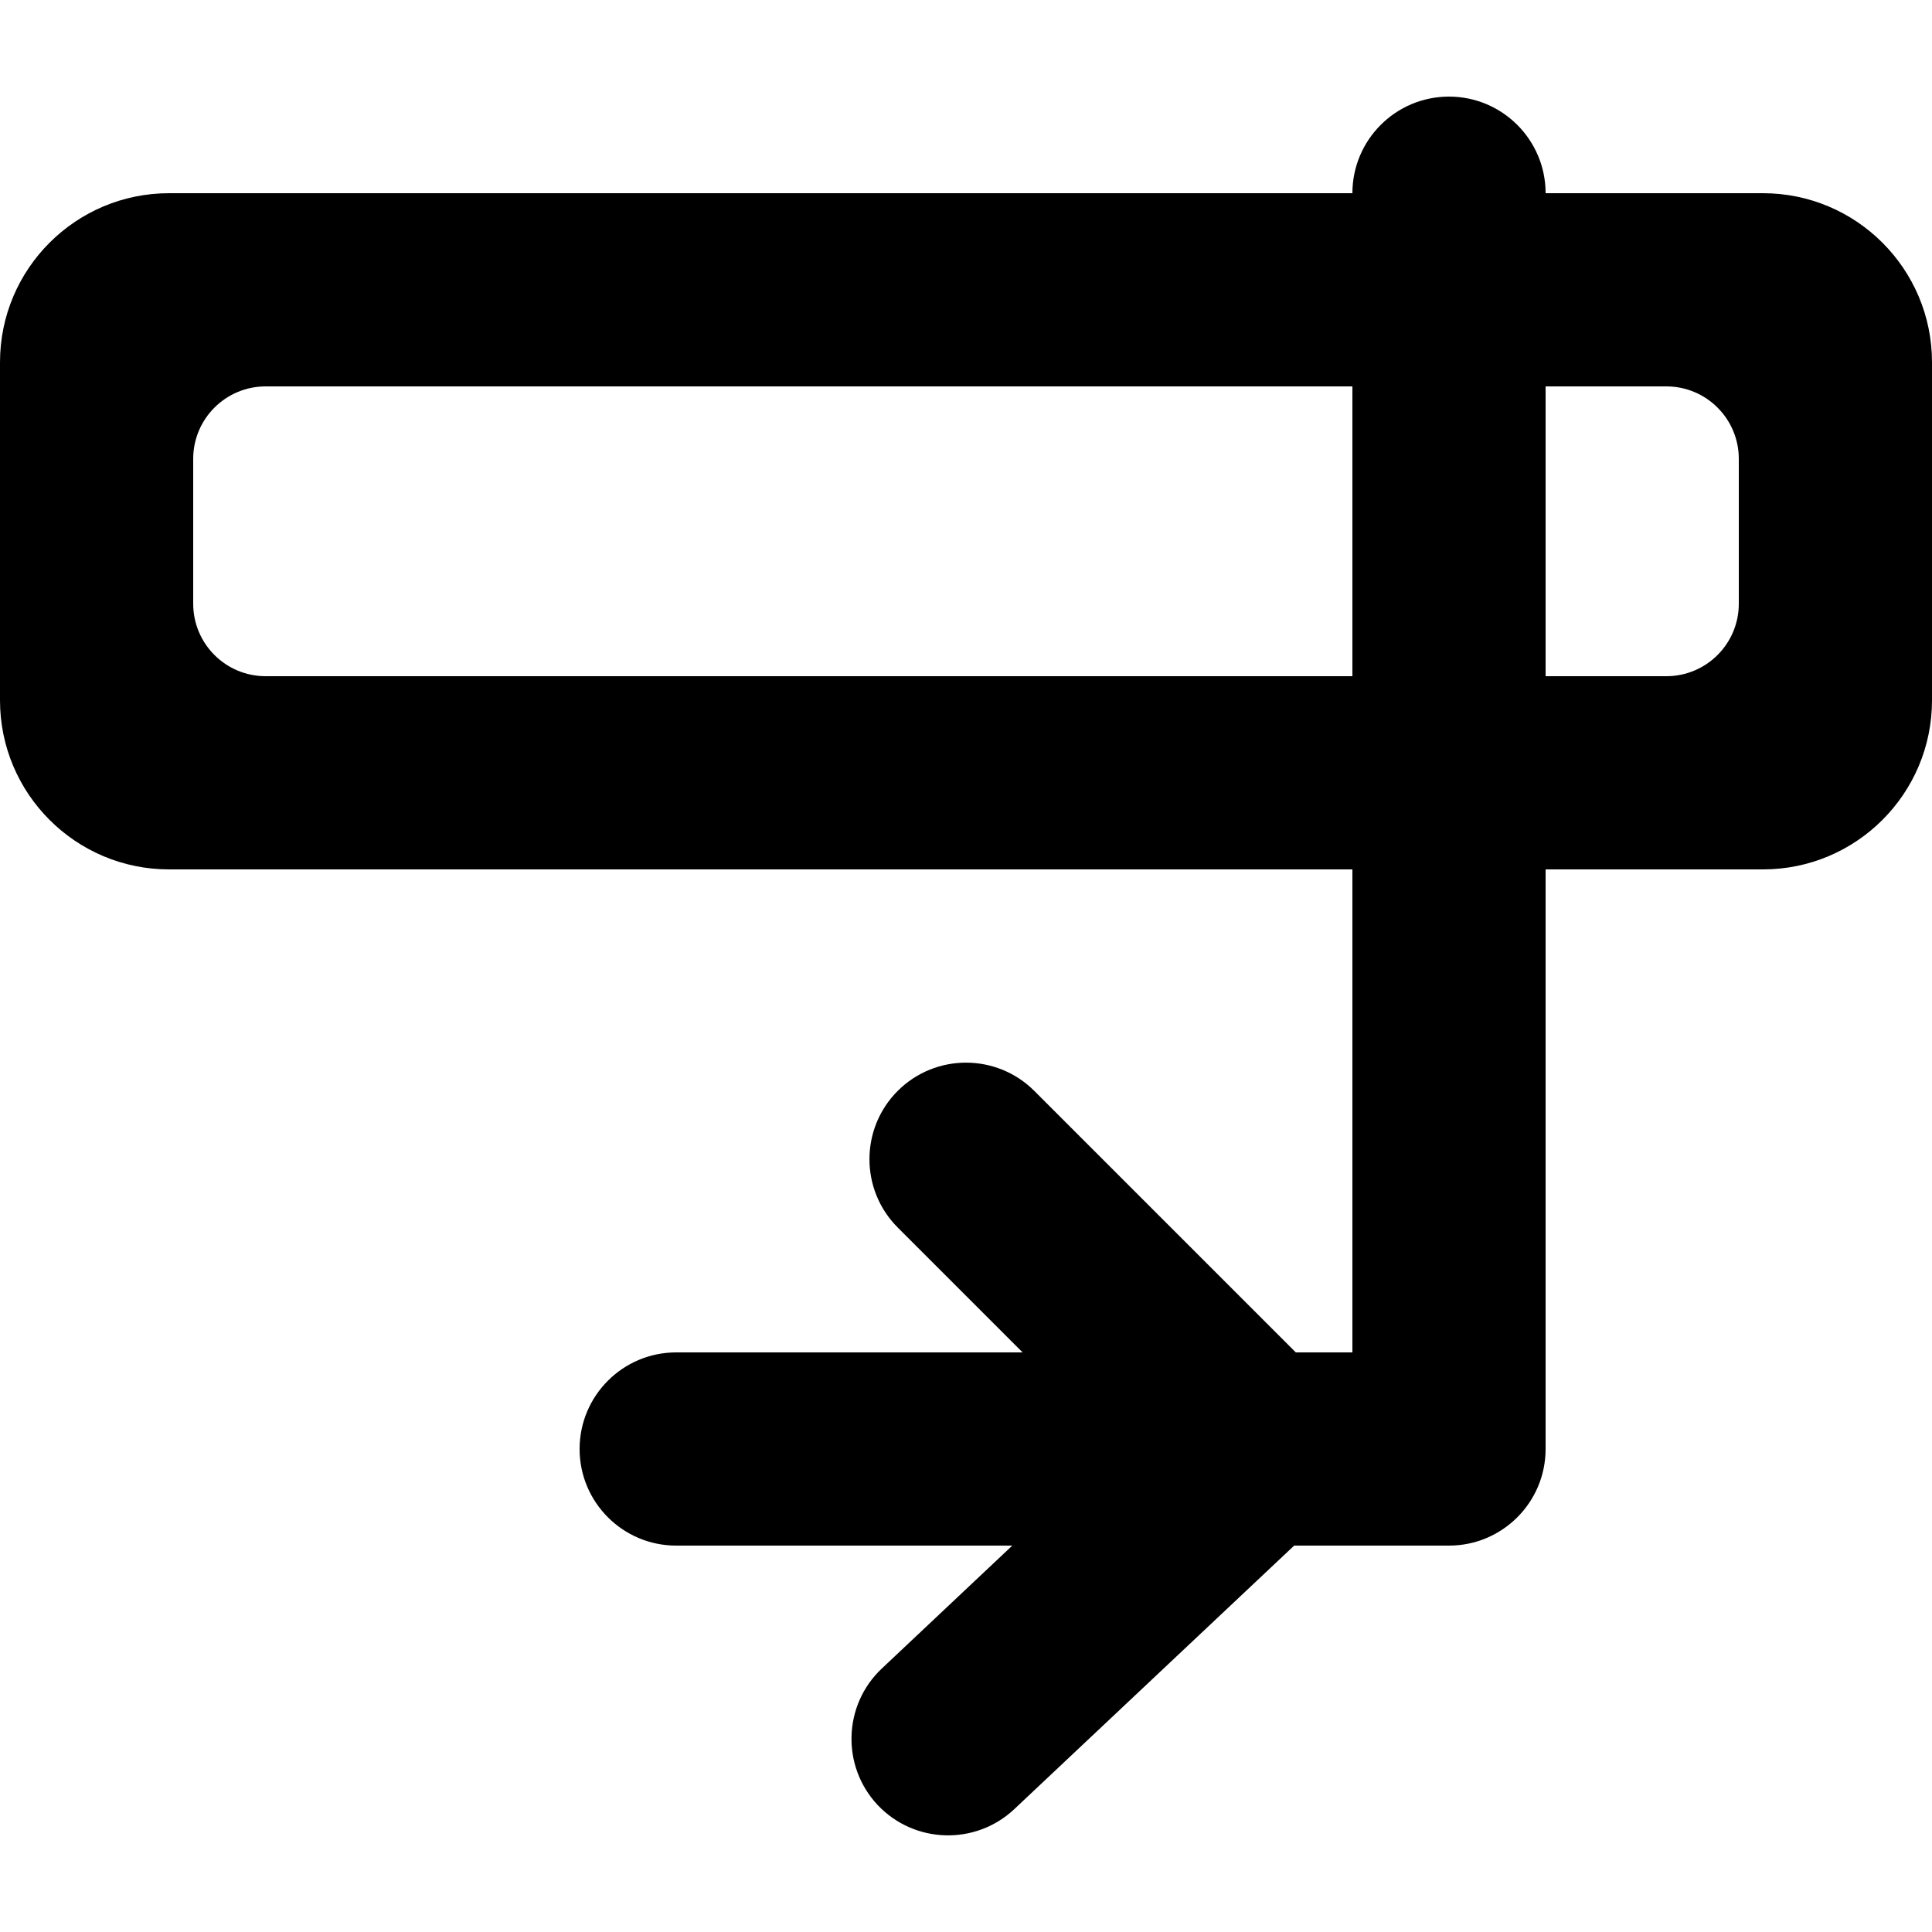
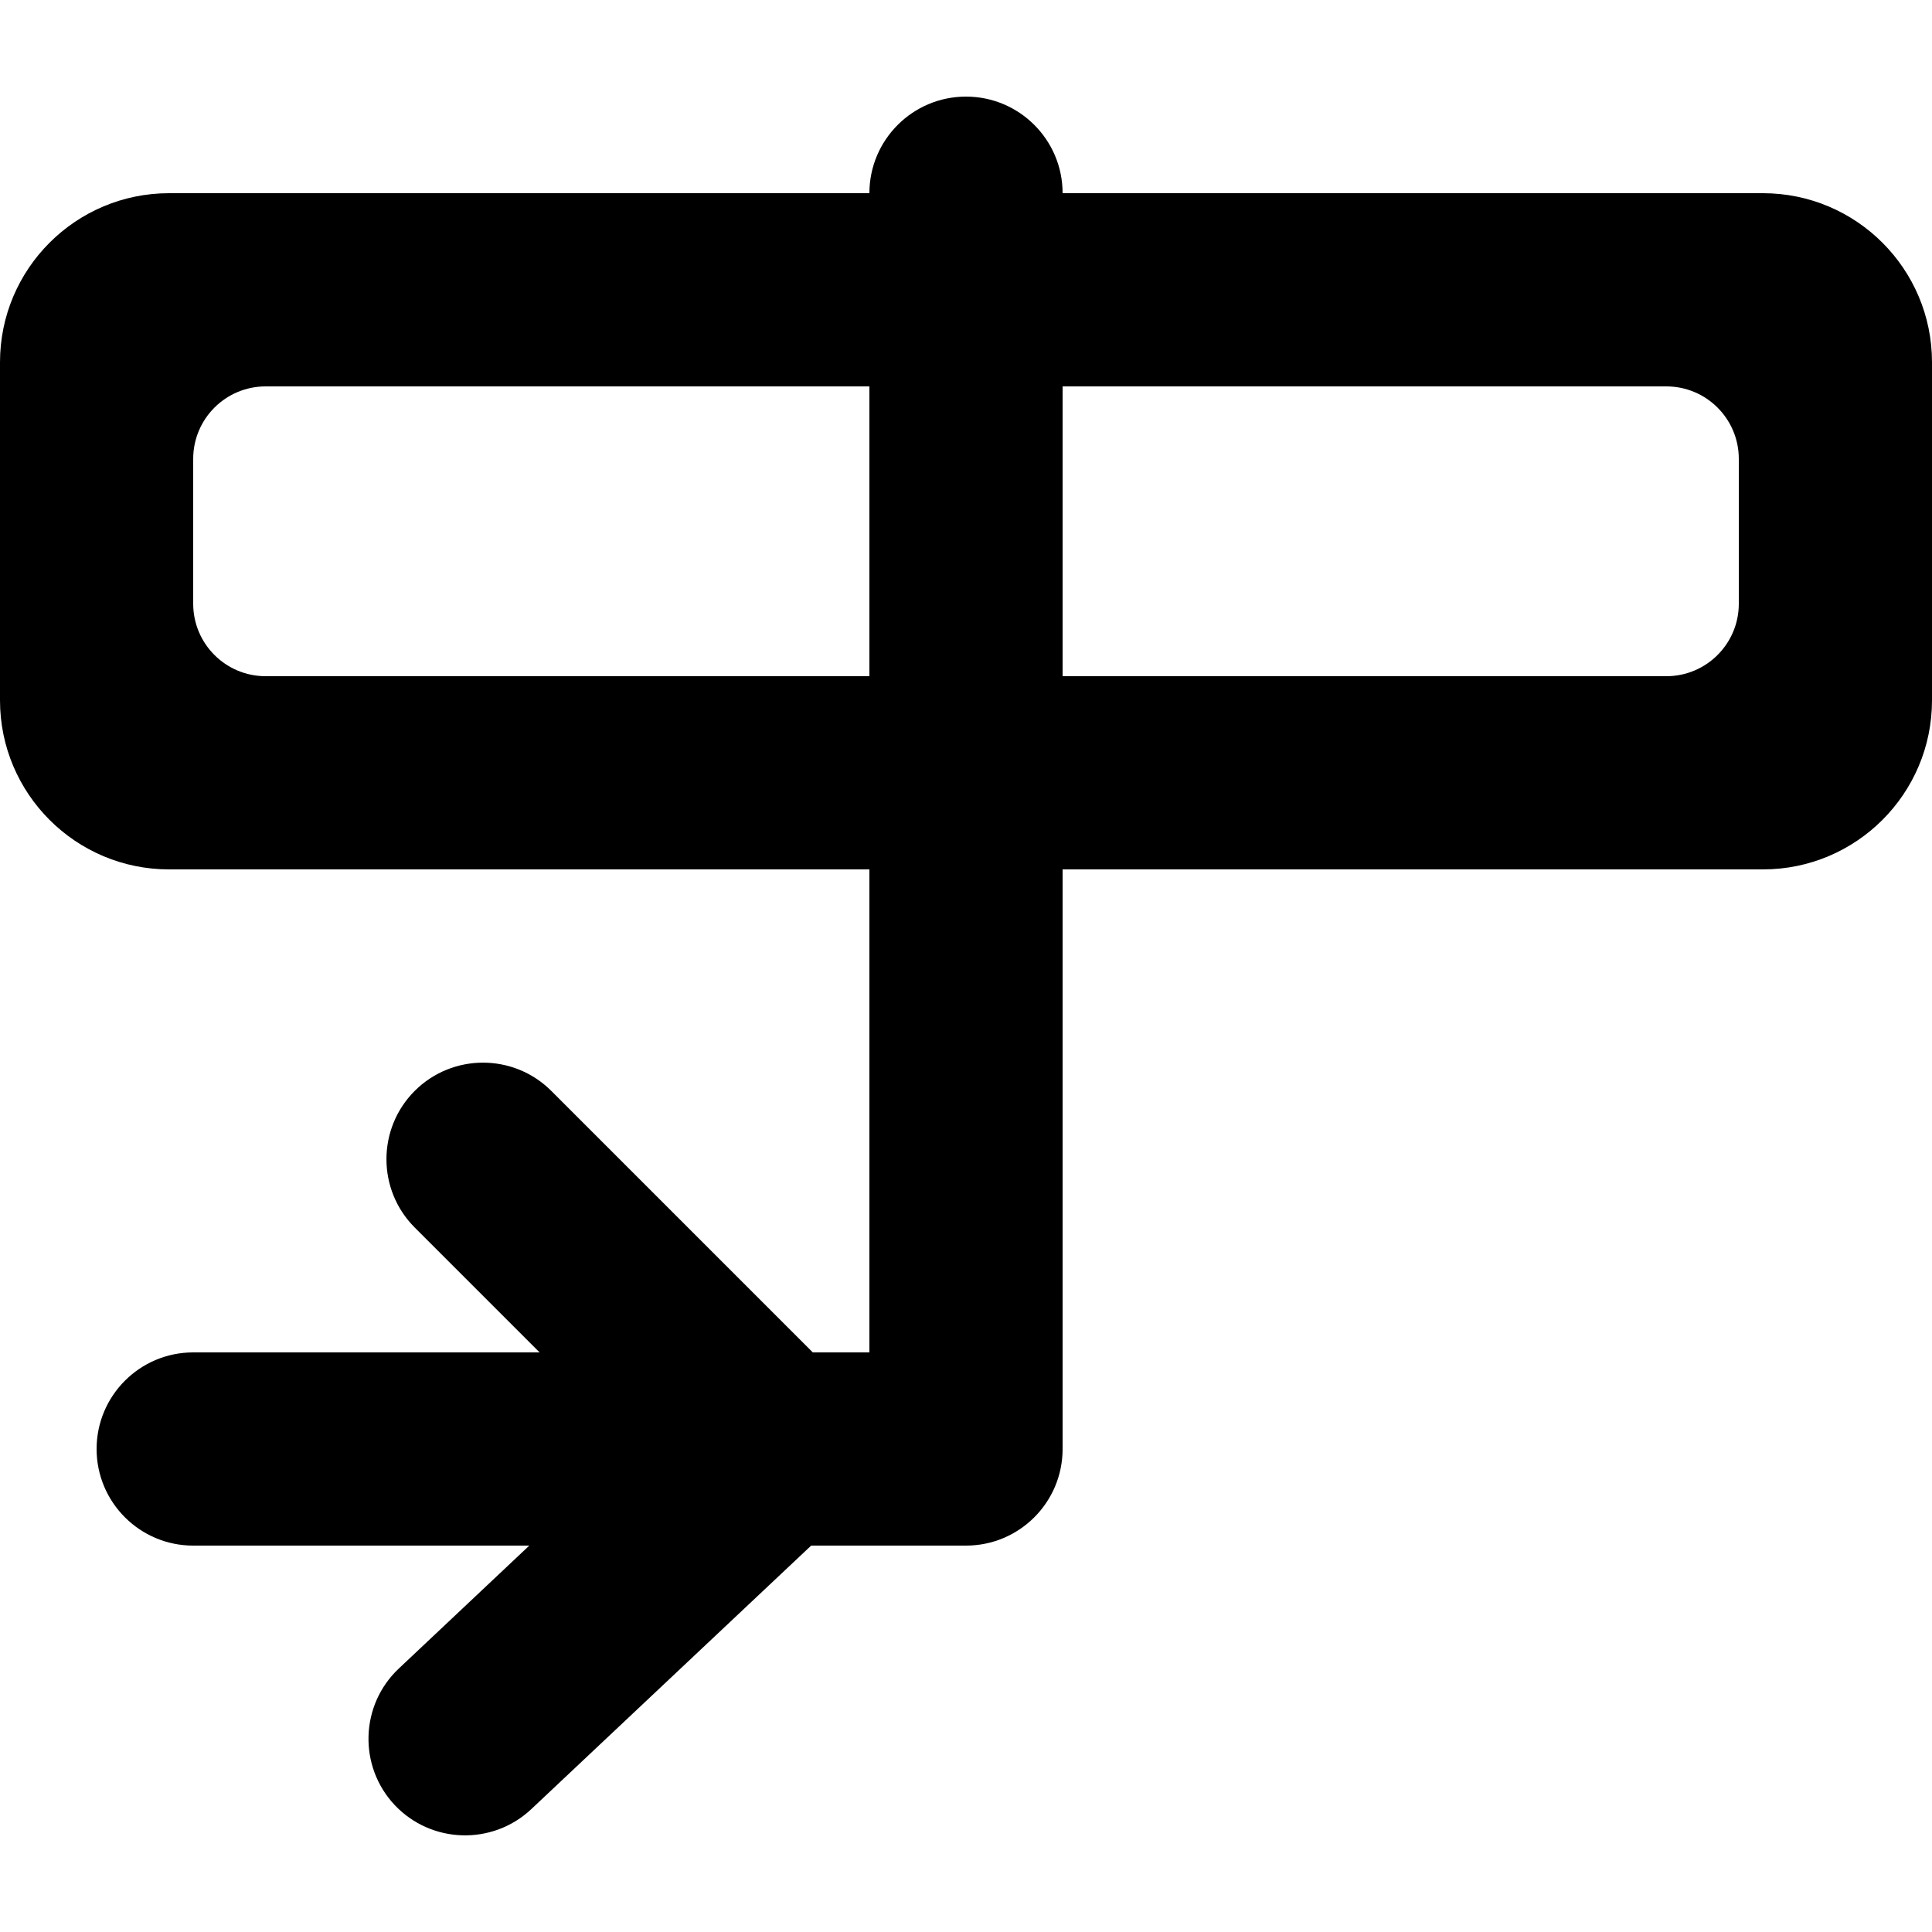
<svg xmlns="http://www.w3.org/2000/svg" width="100%" height="100%" viewBox="0 0 20 20" version="1.1" xml:space="preserve" style="fill-rule:evenodd;clip-rule:evenodd;stroke-linejoin:round;stroke-miterlimit:2;">
  <g transform="matrix(1,0,0,1,-75,-105)">
    <g id="vBegin">
        </g>
    <g id="vMin">
        </g>
    <g id="vMax">
        </g>
    <g id="vEnd" transform="matrix(1,0,0,1,25,0)">
      <path d="M70,108.75C70,107.784 69.216,107 68.25,107L51.75,107C50.784,107 50,107.784 50,108.75L50,112.25C50,113.216 50.784,114 51.75,114L68.25,114C69.216,114 70,113.216 70,112.25L70,108.75ZM68,109.75C68,109.336 67.664,109 67.25,109L52.75,109C52.336,109 52,109.336 52,109.75L52,111.25C52,111.664 52.336,112 52.75,112L67.25,112C67.664,112 68,111.664 68,111.25L68,109.75Z" />
-       <g transform="matrix(-1,0,0,1,117,1)">
+       <g transform="matrix(-1,0,0,1,112,1)">
        <path d="M53,118L60,118C60.552,118 61,118.448 61,119C61,119.552 60.552,120 60,120L52,120C51.448,120 51,119.552 51,119L51,106C51,105.448 51.448,105 52,105C52.552,105 53,105.448 53,106L53,118Z" />
      </g>
-       <g transform="matrix(1,0,0,1,3,1)">
+       <g transform="matrix(1,0,0,1,-2,1)">
        <path d="M58.564,118.978L56.293,116.707C55.903,116.317 55.903,115.683 56.293,115.293C56.683,114.903 57.317,114.903 57.707,115.293L60.707,118.293C60.898,118.484 61.004,118.745 61,119.015C60.996,119.285 60.882,119.543 60.686,119.728L57.5,122.728C57.098,123.106 56.465,123.087 56.086,122.686C55.708,122.284 55.727,121.65 56.129,121.272L58.564,118.978Z" />
      </g>
    </g>
    <g id="Menu">
        </g>
    <g id="EnterFullscreen">
        </g>
    <g id="LeaveFullscreen">
        </g>
    <g id="Switch2Video">
        </g>
    <g id="Switch2Audio">
        </g>
    <g id="Artist" transform="matrix(1.2,0,0,1.2,-22.6,-16)">
      <g id="Member-Right">
            </g>
      <g id="Member-Left">
            </g>
      <g id="Lead-Member">
            </g>
    </g>
    <g id="Album">
        </g>
    <g id="Song">
        </g>
    <g id="Video">
        </g>
    <g id="Remove">
        </g>
    <g id="Insert">
        </g>
    <g id="Append">
        </g>
    <g id="Next">
        </g>
    <g id="Pause">
        </g>
    <g id="Play">
        </g>
    <g id="Insert-Template">
        </g>
    <g id="Play-Template">
        </g>
  </g>
</svg>
